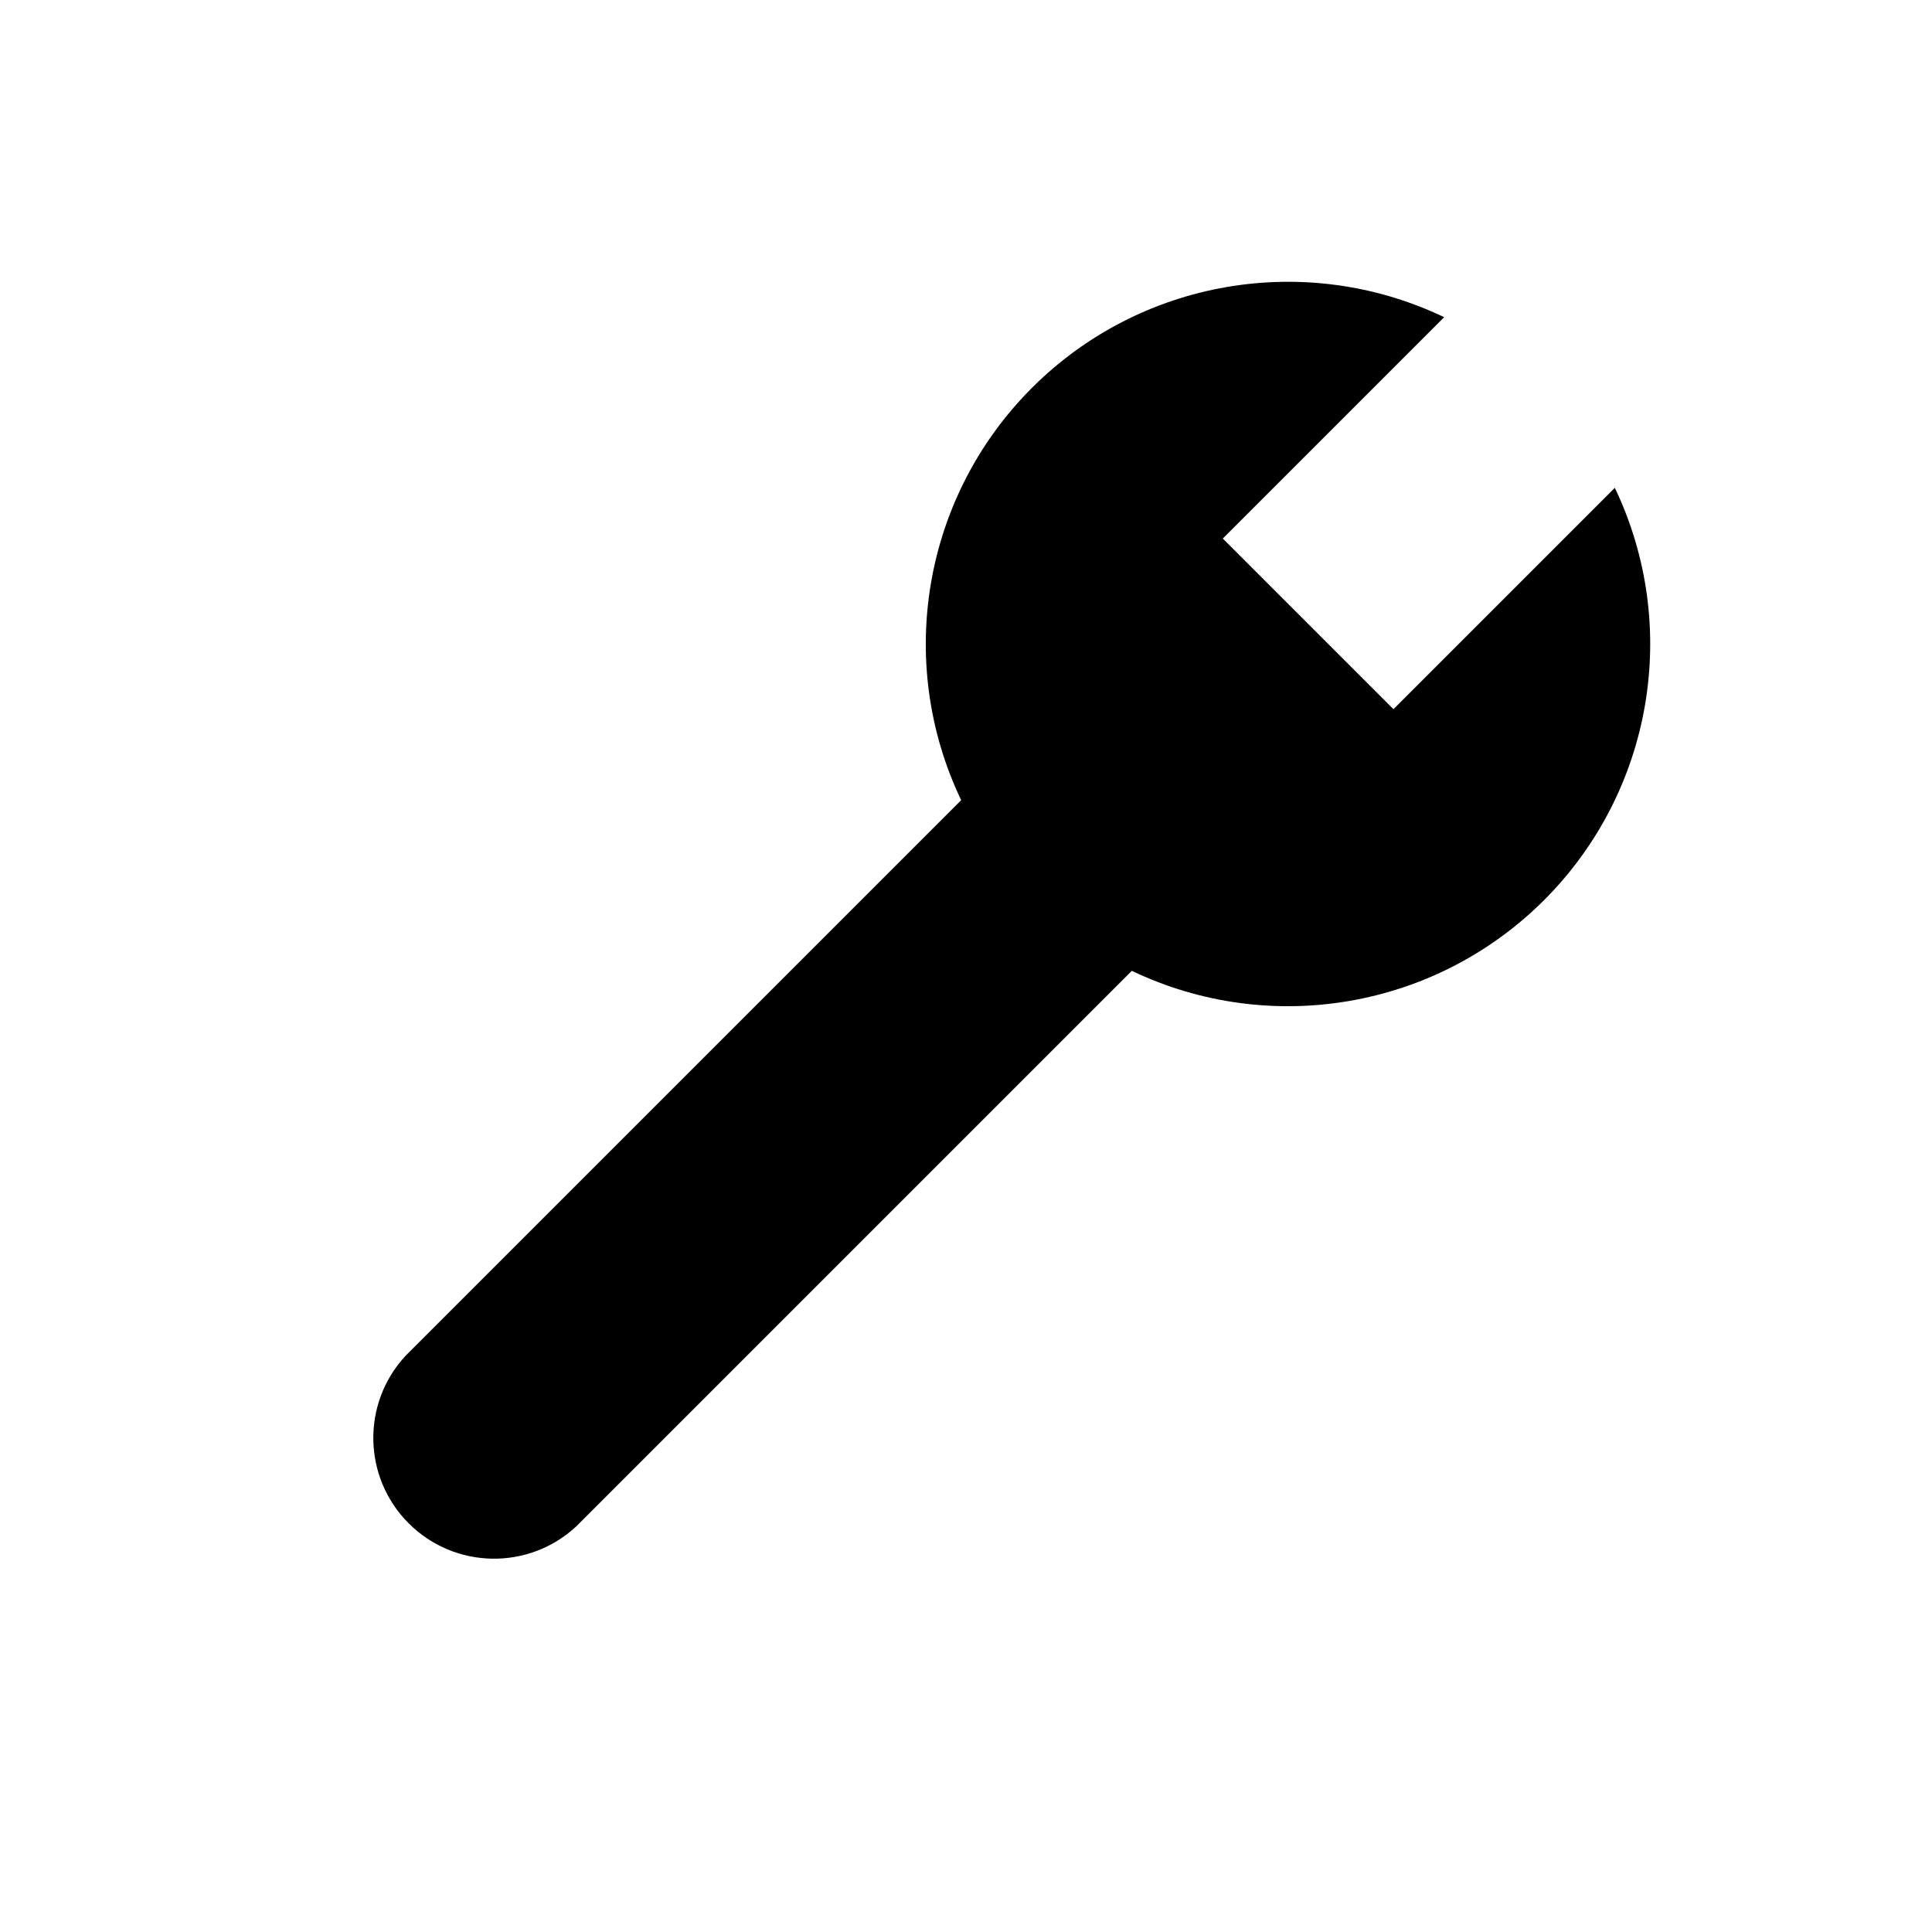
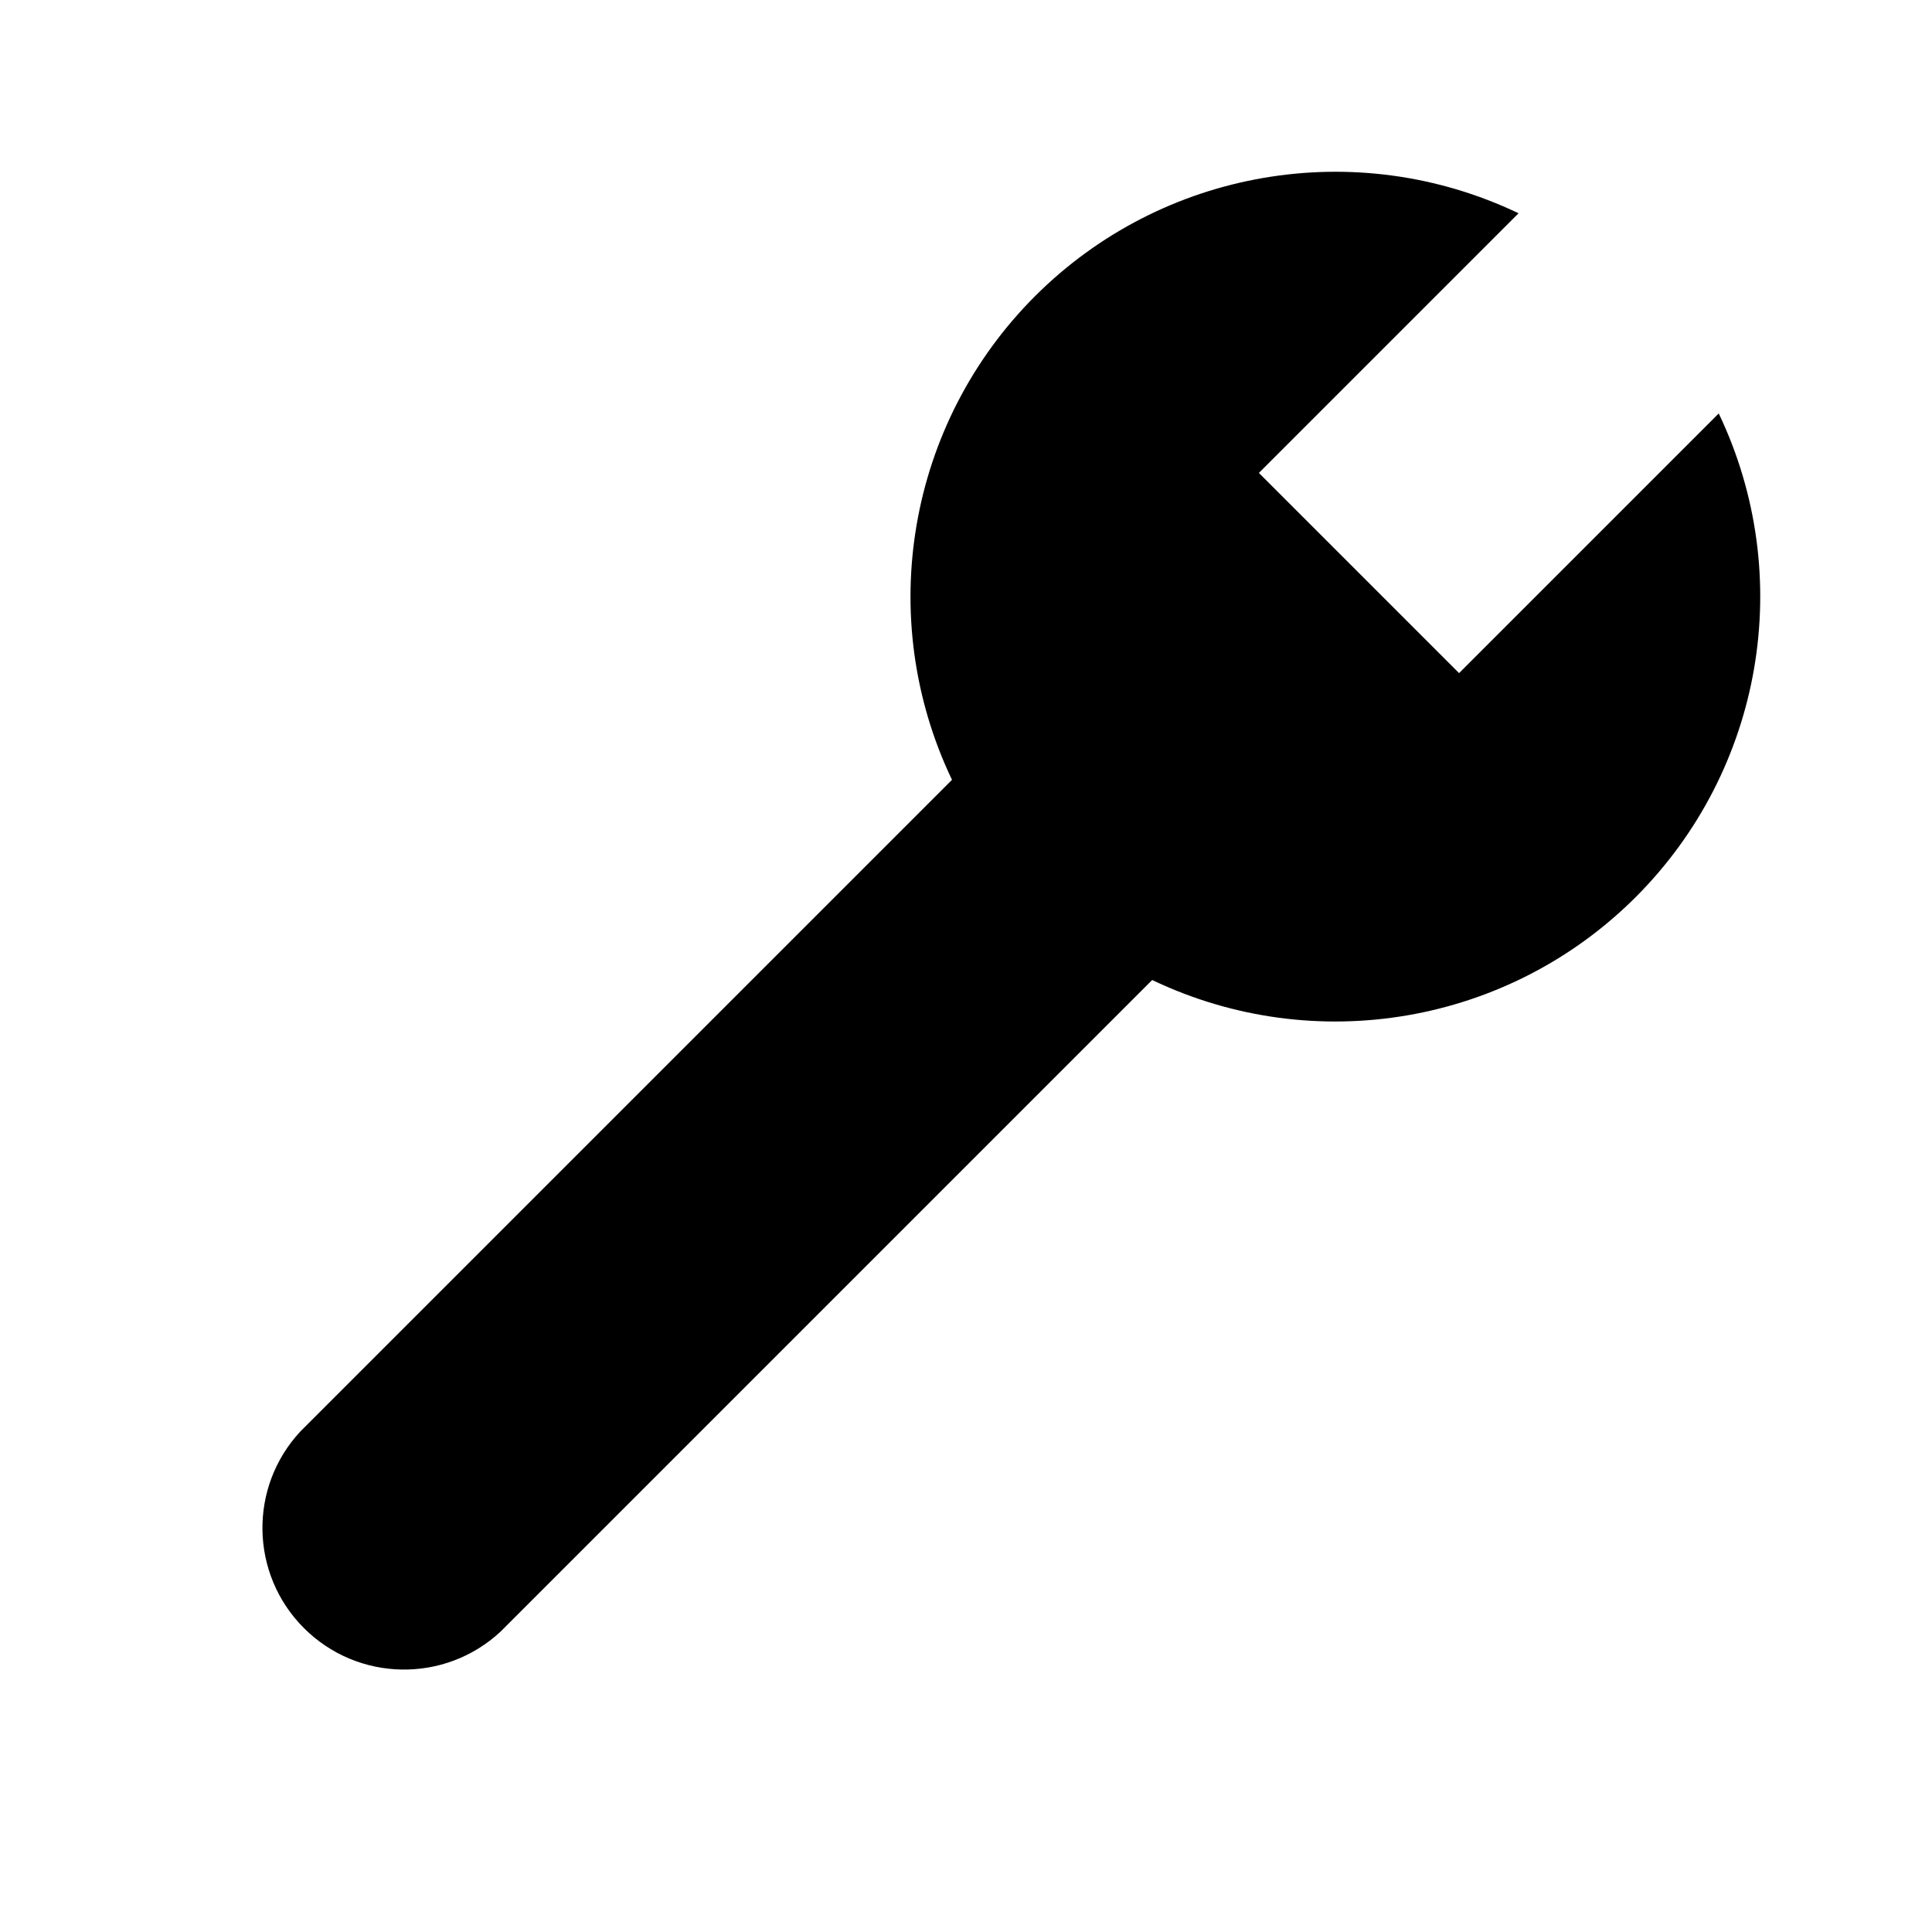
<svg xmlns="http://www.w3.org/2000/svg" viewBox="0 0 24 24" fill="currentColor" fill-rule="evenodd">
-   <g class="ff-primary">
-     <path d="M14.06 12.06A4.5 4.5 0 0 0 20.06 6.06L17.31 8.81L15.19 6.69L17.94 3.94A4.5 4.5 0 0 0 11.94 9.94L5.04 16.84A1.5 1.5 0 0 0 7.16 18.96Z" />
+   <g data-ajuste="1" transform="translate(12.565 11.435) scale(1.173) translate(-12.57 -11.43)">
+     <g class="ff-primary">
+       <path d="M14.06 12.06A4.5 4.5 0 0 0 20.06 6.06L17.31 8.81L15.19 6.69L17.94 3.94A4.5 4.5 0 0 0 11.94 9.94L5.04 16.84A1.5 1.5 0 0 0 7.16 18.96Z" />
+     </g>
  </g>
</svg>
